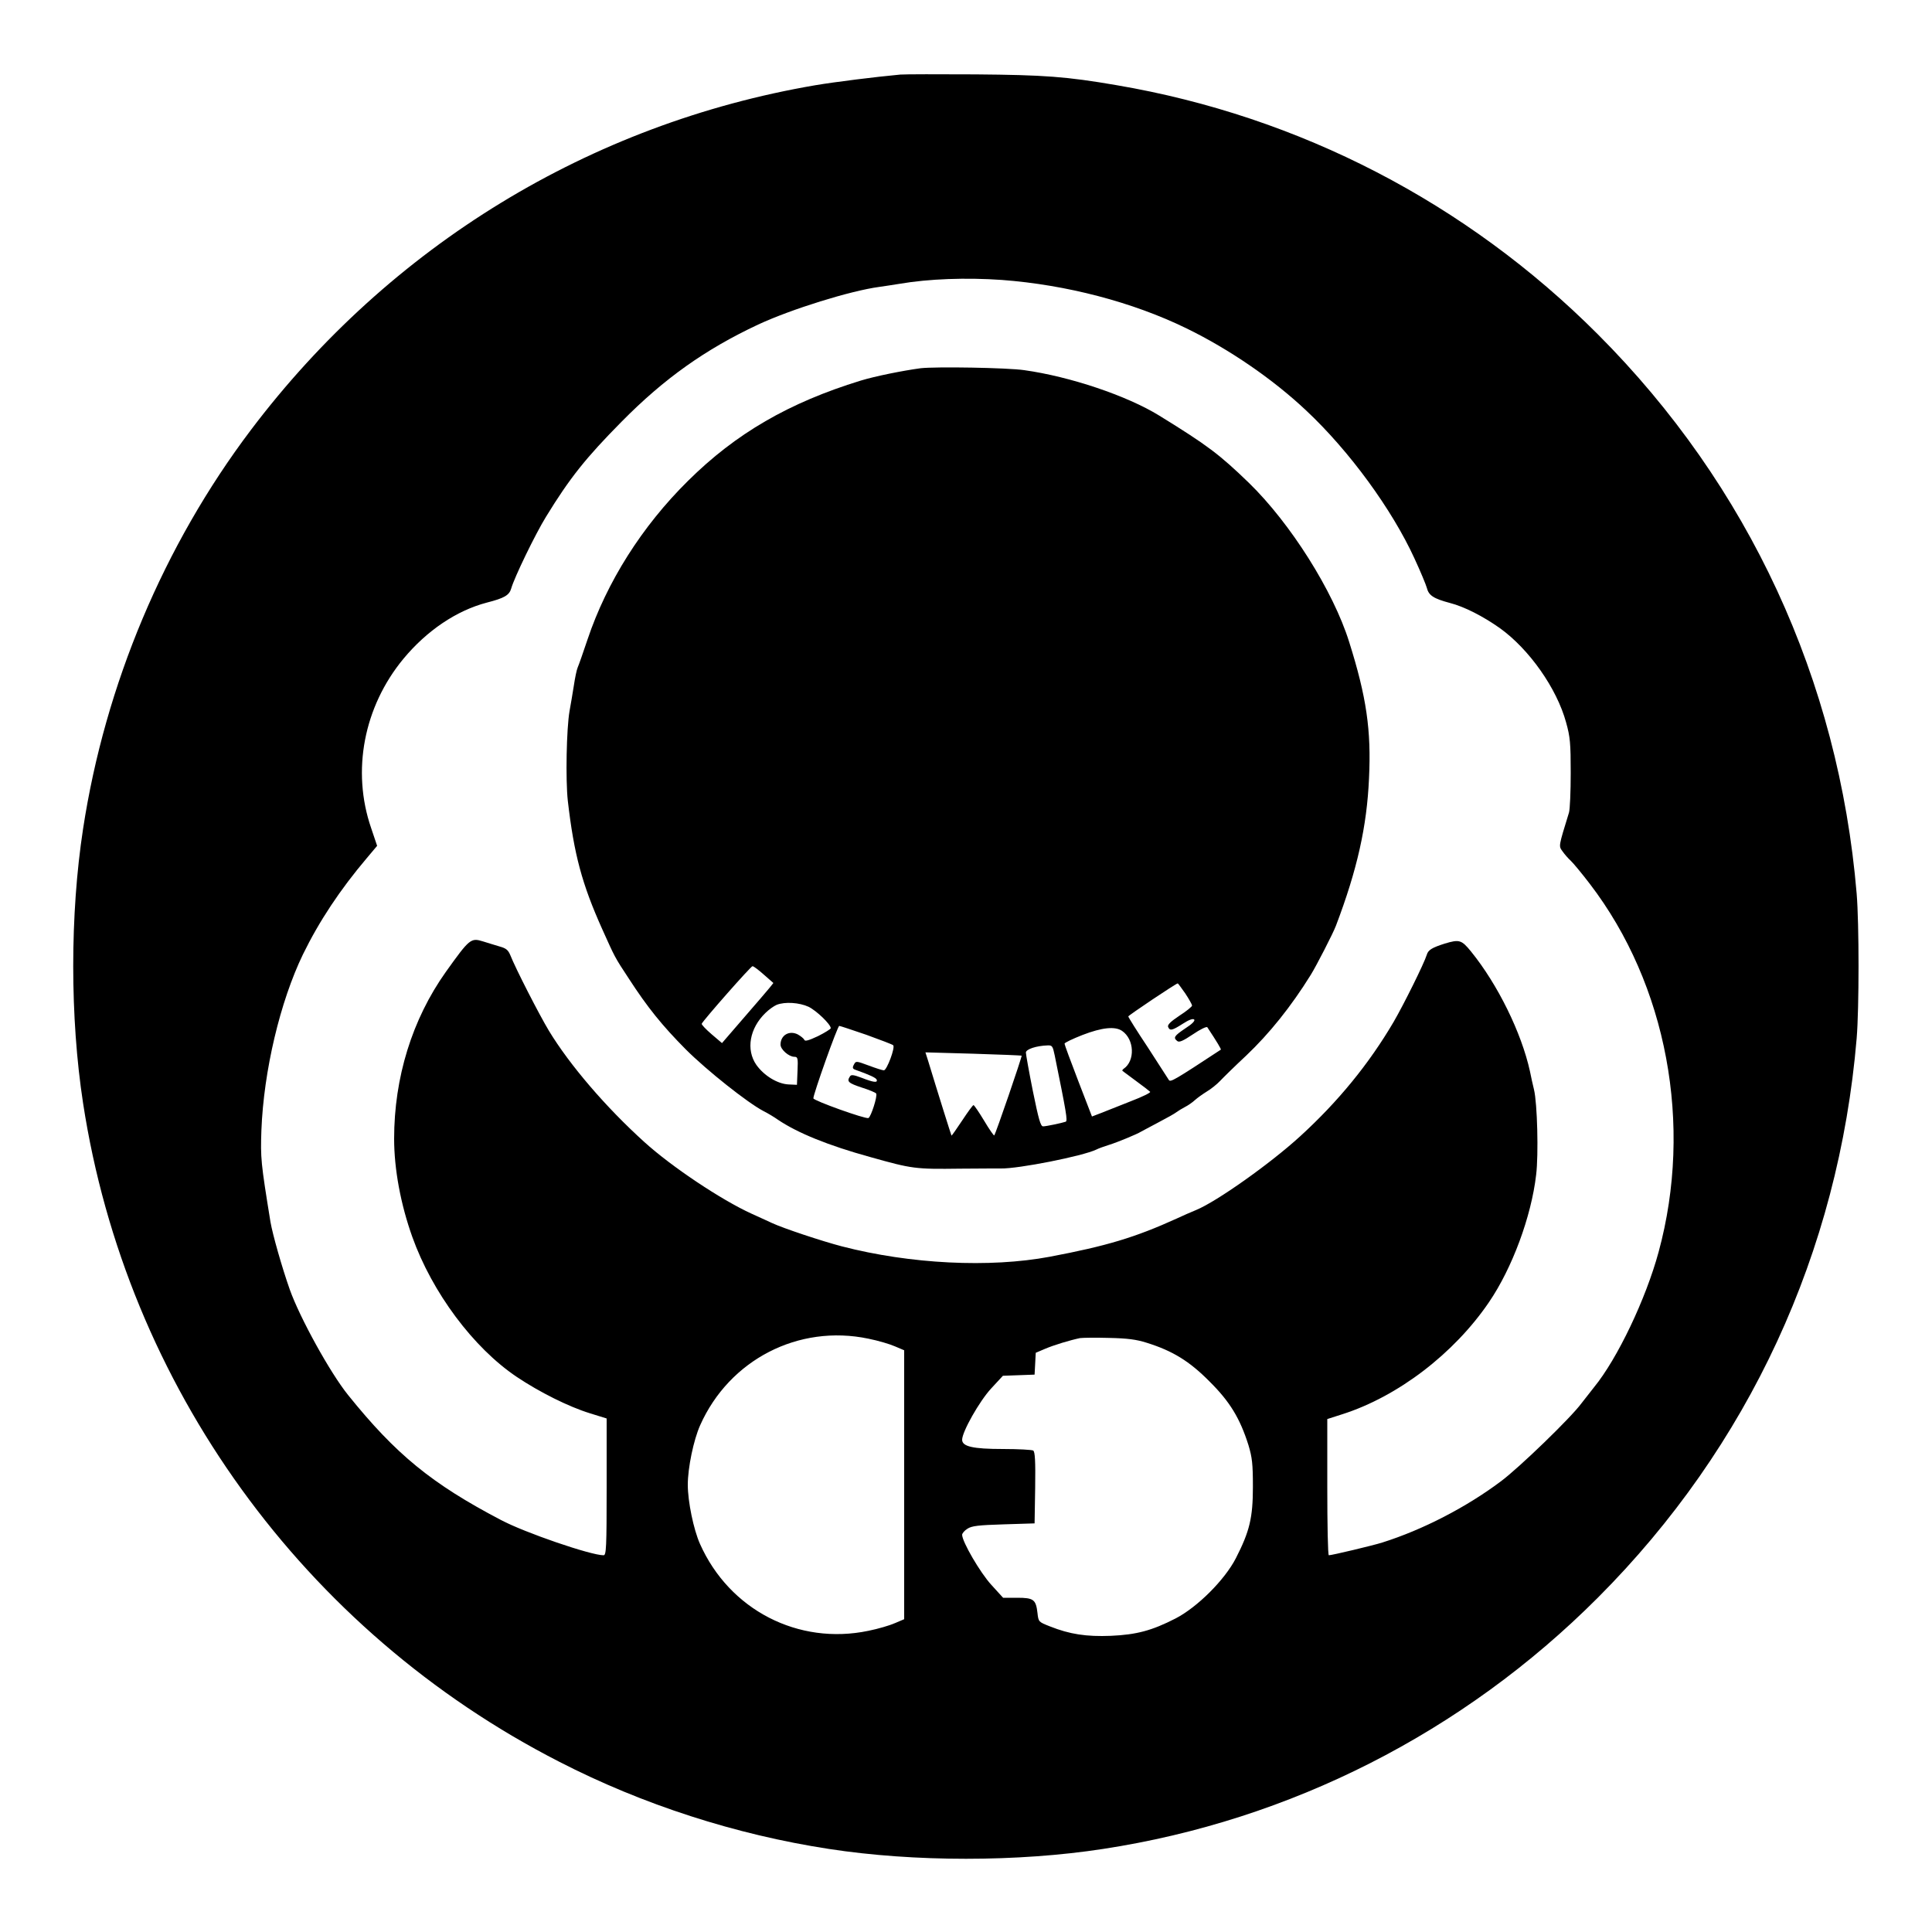
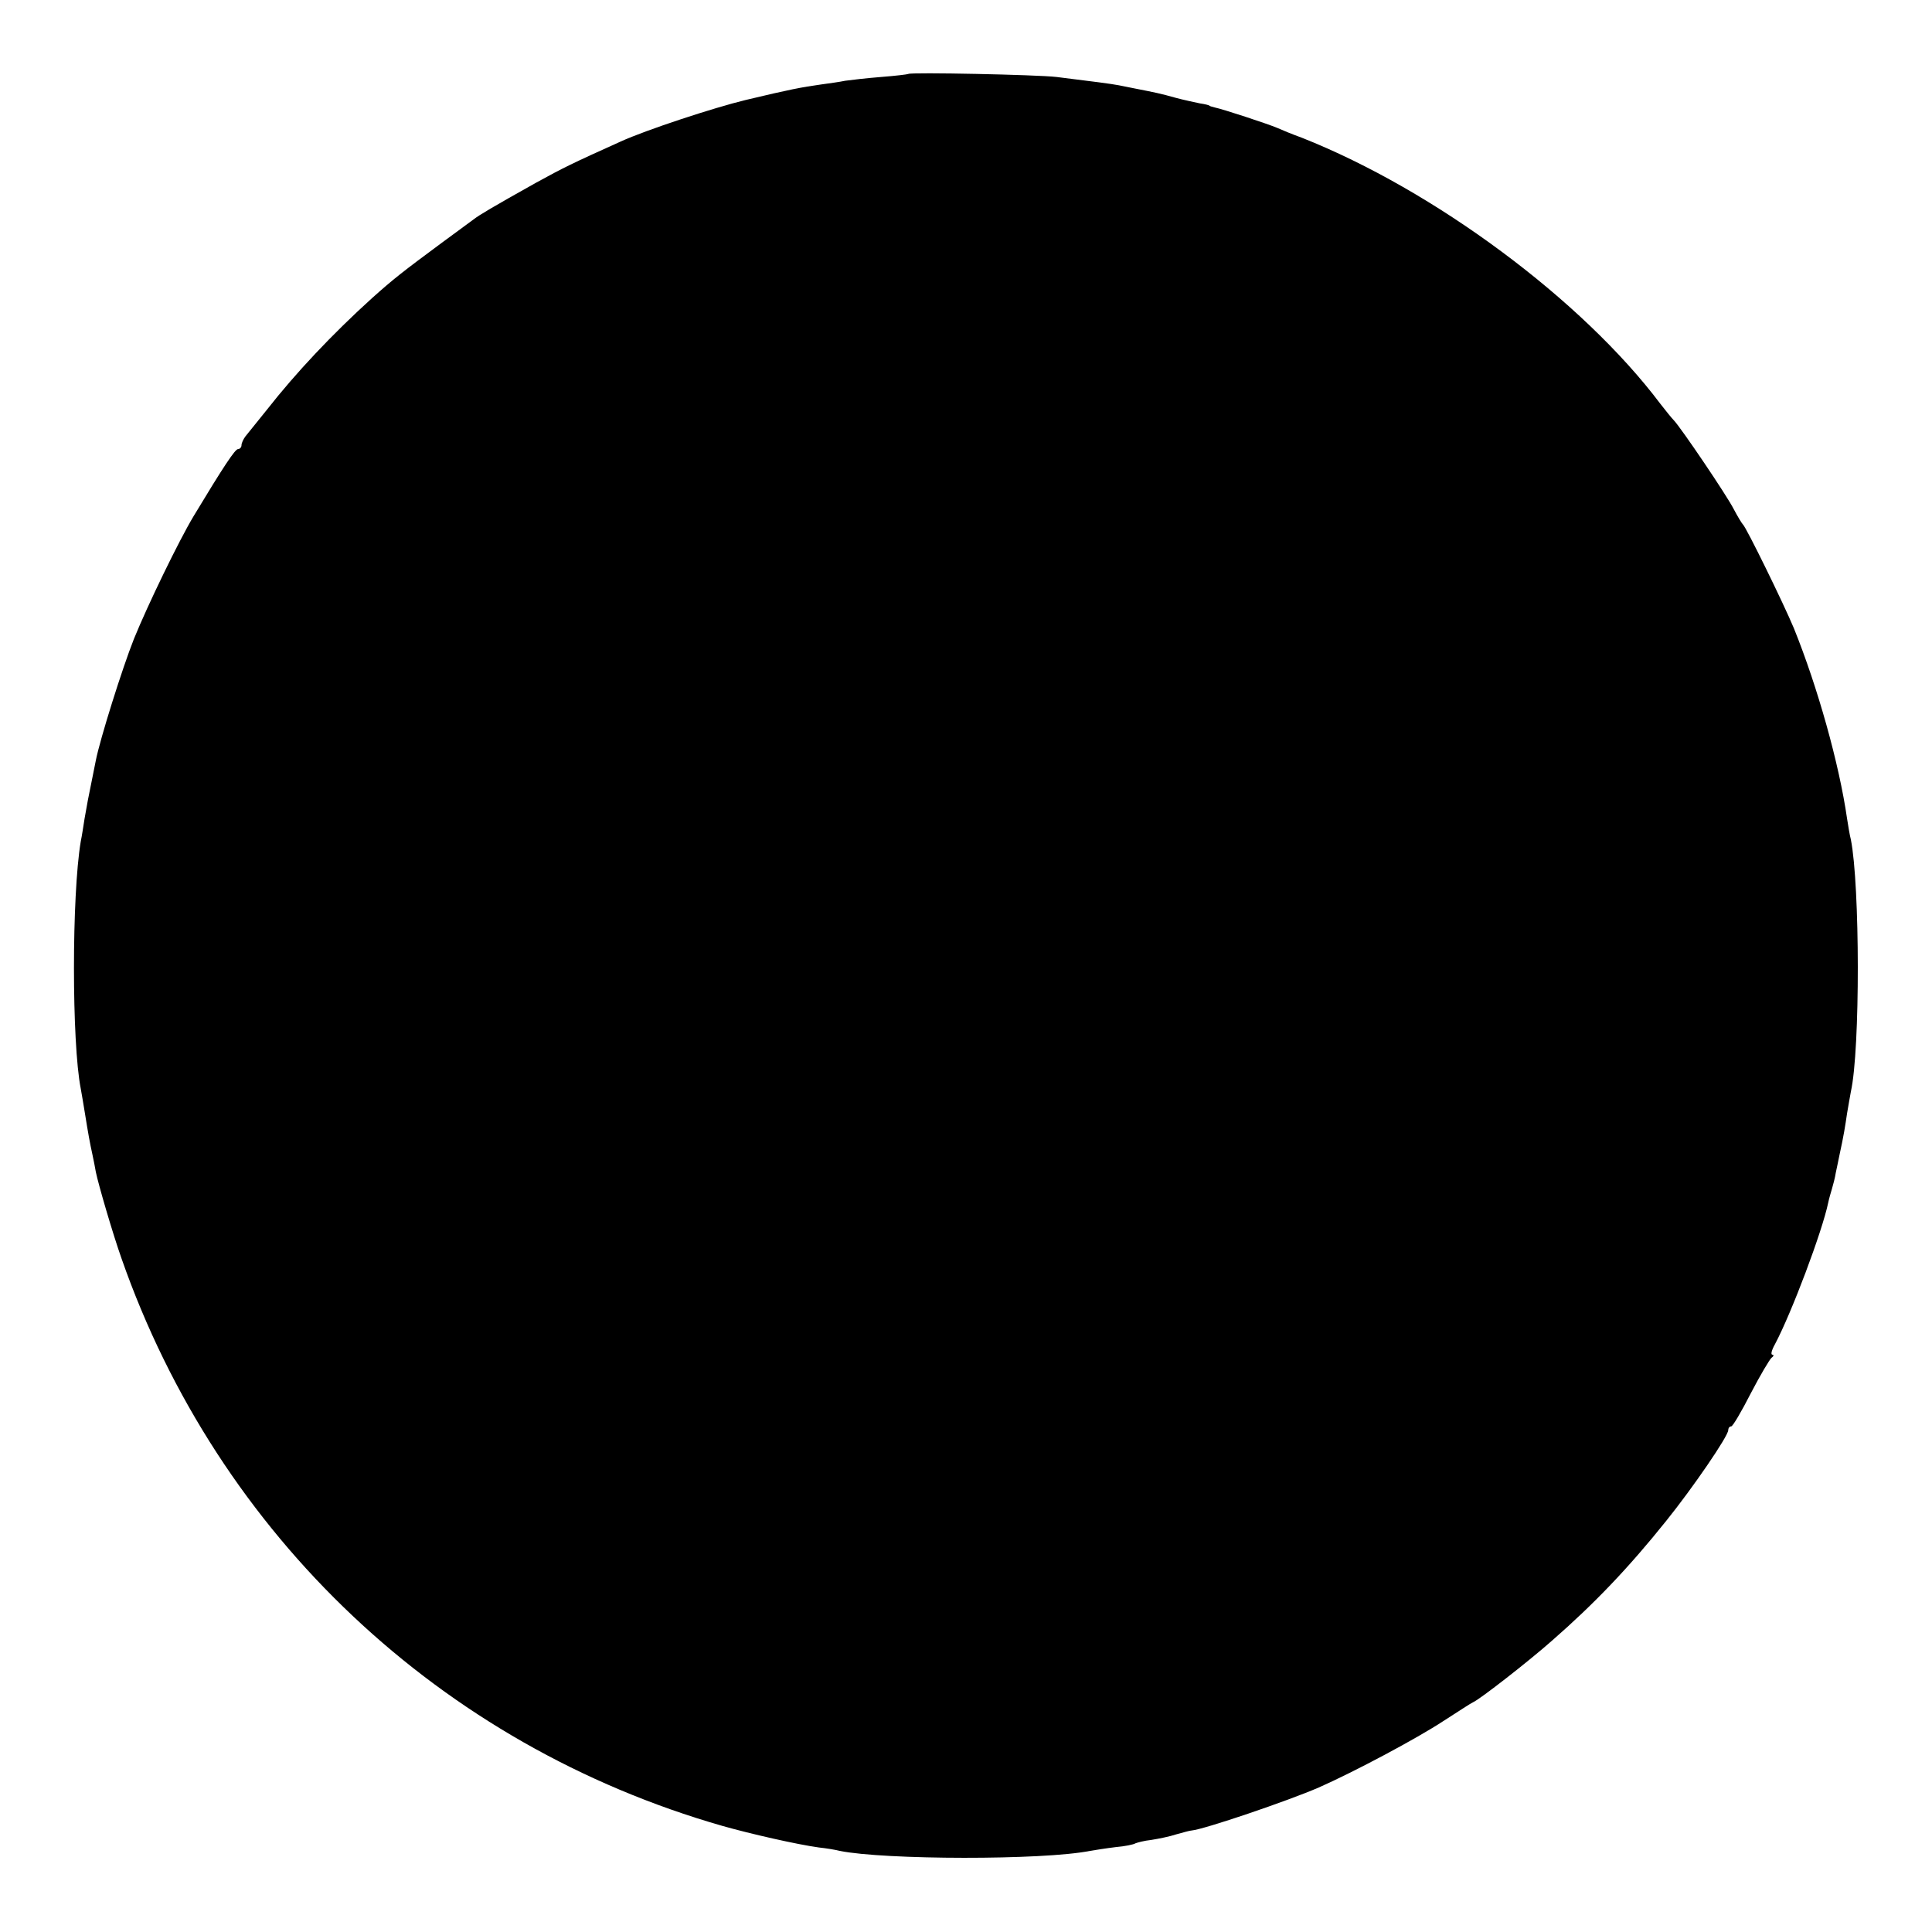
- <svg xmlns="http://www.w3.org/2000/svg" version="1.0" width="1000pt" height="1000pt" viewBox="0 0 1000 1000" preserveAspectRatio="xMidYMid meet">
-   <g transform="translate(0,1000) scale(0.1,-0.1)" fill="#000000" stroke="none">
-     <path d="M4660 9614 c-130 -12 -338 -38 -439 -55 -1167 -199 -2202 -831 -2922 -1784 -451 -597 -755 -1319 -869 -2065 -68 -442 -68 -978 0 -1420 224 -1461 1142 -2732 2465 -3409 432 -222 913 -377 1395 -451 442 -68 978 -68 1420 0 969 148 1864 603 2560 1300 781 782 1247 1789 1340 2895 13 155 13 595 0 750 -93 1106 -559 2113 -1340 2895 -679 680 -1544 1128 -2490 1289 -261 45 -376 53 -730 56 -190 1 -365 1 -390 -1z m526 -1063 c333 -25 675 -114 954 -250 222 -108 448 -263 621 -426 224 -210 444 -512 560 -765 32 -69 60 -137 64 -152 10 -40 34 -56 120 -79 74 -19 170 -68 258 -130 152 -109 295 -312 343 -488 21 -75 24 -108 24 -262 0 -97 -4 -189 -9 -205 -55 -179 -54 -172 -33 -201 11 -16 30 -37 42 -48 12 -11 57 -65 99 -120 399 -521 535 -1247 356 -1905 -66 -243 -213 -552 -334 -700 -20 -25 -49 -62 -65 -83 -55 -75 -322 -333 -417 -404 -180 -135 -405 -251 -614 -317 -47 -15 -261 -66 -277 -66 -5 0 -8 159 -8 353 l0 352 78 25 c288 92 578 314 759 580 120 176 219 443 244 659 13 106 6 371 -11 441 -6 25 -16 68 -21 95 -44 200 -167 450 -305 620 -49 60 -60 64 -136 41 -66 -21 -86 -33 -93 -58 -14 -45 -118 -255 -172 -348 -127 -216 -286 -411 -483 -591 -154 -141 -432 -338 -539 -382 -25 -10 -70 -30 -100 -44 -216 -98 -362 -142 -658 -198 -310 -58 -721 -38 -1076 54 -103 27 -302 93 -362 121 -11 5 -58 27 -105 48 -156 71 -414 243 -555 371 -199 180 -386 398 -494 576 -51 85 -172 321 -200 392 -11 26 -22 35 -55 44 -22 7 -61 18 -85 26 -64 20 -70 15 -193 -157 -175 -246 -268 -548 -268 -864 0 -158 34 -340 94 -508 103 -288 316 -574 541 -725 118 -79 268 -154 378 -188 l87 -27 0 -354 c0 -316 -2 -354 -16 -354 -66 0 -408 117 -532 183 -357 187 -543 339 -790 646 -93 115 -250 400 -302 546 -41 116 -89 286 -100 350 -50 308 -52 330 -47 475 12 308 97 666 215 910 84 172 192 335 331 499 l53 63 -31 92 c-102 296 -38 628 167 876 121 146 275 250 432 291 90 23 116 38 126 73 16 57 125 282 180 371 123 201 207 306 392 493 220 223 433 374 706 502 172 80 478 175 627 195 24 3 72 11 105 16 151 26 346 33 530 20z m-691 -5480 c50 -10 111 -28 138 -40 l47 -20 0 -696 0 -696 -47 -20 c-27 -12 -88 -30 -138 -40 -363 -76 -720 108 -872 450 -33 74 -63 219 -63 306 0 88 30 232 64 308 151 339 509 524 871 448z m1440 -21 c135 -42 222 -96 325 -200 106 -105 158 -191 202 -330 19 -64 23 -96 23 -215 0 -161 -17 -231 -88 -370 -58 -113 -200 -254 -312 -312 -123 -63 -202 -84 -335 -90 -127 -5 -213 8 -316 49 -58 23 -59 23 -64 69 -8 70 -20 79 -105 79 l-73 0 -61 67 c-57 62 -151 223 -151 259 0 7 12 22 27 31 22 15 57 19 188 23 l160 5 3 184 c2 141 -1 186 -10 193 -7 4 -77 8 -156 8 -157 0 -212 13 -212 48 0 41 89 199 150 265 l61 66 82 3 82 3 3 56 3 57 47 20 c46 20 133 46 182 56 14 2 81 3 150 1 95 -2 142 -8 195 -25z" />
-     <path d="M4765 8094 c-90 -12 -235 -41 -310 -64 -371 -114 -646 -273 -894 -519 -238 -235 -420 -523 -520 -821 -23 -69 -46 -134 -51 -145 -5 -11 -14 -54 -20 -95 -7 -41 -16 -100 -22 -130 -16 -91 -21 -357 -9 -465 32 -277 73 -430 178 -664 67 -149 64 -144 137 -255 97 -150 174 -245 295 -367 110 -110 322 -278 403 -320 20 -10 54 -30 75 -45 101 -68 260 -133 478 -193 217 -61 232 -63 465 -60 102 1 196 1 210 1 91 -2 424 64 495 98 11 6 40 16 65 24 45 14 146 56 165 68 6 3 46 25 90 48 44 23 87 47 95 54 8 6 28 18 43 26 16 8 39 24 52 36 12 11 40 31 61 44 22 13 53 38 69 55 17 18 77 77 135 131 120 114 232 253 335 419 29 47 115 214 130 254 110 290 160 513 171 763 12 248 -13 421 -103 706 -82 262 -303 613 -519 823 -152 147 -214 194 -464 348 -167 103 -462 202 -698 235 -88 13 -459 19 -537 10z m-811 -3139 l49 -43 -19 -24 c-11 -13 -70 -83 -133 -155 l-114 -132 -54 46 c-29 25 -52 49 -51 54 7 17 254 298 263 298 6 0 32 -20 59 -44z m2181 -97 c19 -29 35 -57 35 -63 0 -5 -29 -29 -65 -52 -45 -30 -63 -47 -59 -58 9 -22 21 -19 76 16 32 21 53 28 59 22 6 -6 -10 -23 -46 -46 -58 -39 -63 -48 -42 -65 10 -9 30 0 81 34 38 26 71 42 75 37 49 -74 73 -114 70 -116 -239 -157 -261 -170 -269 -157 -5 8 -54 84 -109 169 -56 84 -101 156 -101 160 0 5 247 171 256 171 2 0 19 -24 39 -52z m-1950 -69 c41 -20 115 -91 115 -111 0 -4 -30 -23 -66 -41 -49 -23 -68 -28 -71 -19 -3 7 -18 19 -34 28 -44 22 -89 -4 -89 -53 0 -25 43 -63 72 -63 17 0 19 -7 16 -72 l-3 -73 -44 2 c-57 3 -126 45 -166 101 -55 79 -35 190 47 269 18 18 44 36 58 42 43 17 117 12 165 -10z m299 -145 c72 -26 135 -50 139 -54 12 -11 -33 -130 -48 -130 -7 0 -42 11 -79 25 -65 24 -66 24 -76 5 -9 -16 -7 -22 7 -27 76 -27 108 -42 111 -52 5 -16 -16 -14 -77 10 -43 16 -56 18 -62 7 -17 -26 -8 -34 61 -57 38 -12 72 -26 75 -31 8 -13 -27 -121 -40 -127 -16 -6 -284 90 -285 102 -1 20 125 375 134 375 4 0 67 -21 140 -46z m1324 20 c64 -44 68 -155 8 -196 -6 -4 -8 -9 -6 -11 3 -2 34 -25 70 -52 36 -26 69 -52 73 -56 5 -4 -40 -26 -100 -49 -59 -23 -129 -51 -154 -61 l-47 -18 -71 184 c-39 101 -71 188 -71 193 0 5 42 25 93 45 101 39 169 46 205 21z m-349 -126 c60 -295 68 -340 57 -344 -21 -7 -101 -24 -117 -24 -13 0 -23 36 -53 183 -20 100 -36 190 -36 199 0 17 53 35 112 37 24 1 27 -3 37 -51z m-171 -2 c3 -4 -135 -407 -142 -413 -2 -2 -26 32 -52 76 -27 45 -52 81 -55 81 -4 0 -30 -36 -59 -80 -29 -44 -54 -79 -55 -78 -2 3 -70 219 -121 387 l-14 44 248 -7 c136 -4 248 -9 250 -10z" />
+ <svg xmlns="http://www.w3.org/2000/svg" version="1.0" width="512pt" height="512pt" viewBox="0 0 512 512" preserveAspectRatio="xMidYMid meet">
+   <g transform="translate(0,512) scale(0.1,-0.1)" fill="#000000" stroke="none">
+     <path d="M2407 4924 c-1 -1 -33 -5 -72 -8 -38 -3 -81 -8 -95 -10 -14 -3 -43 -7 -65 -10 -50 -7 -82 -13 -199 -41 -83 -20 -263 -79 -331 -110 -129 -58 -153 -70 -224 -109 -118 -66 -151 -86 -164 -96 -7 -5 -46 -34 -87 -64 -104 -77 -127 -95 -184 -146 -105 -95 -202 -198 -278 -295 -27 -33 -52 -65 -58 -72 -5 -7 -10 -17 -10 -23 0 -5 -4 -10 -9 -10 -8 0 -39 -47 -118 -178 -39 -65 -121 -234 -158 -325 -31 -78 -90 -266 -101 -322 -2 -11 -6 -31 -9 -45 -10 -48 -15 -75 -21 -110 -3 -19 -7 -46 -10 -60 -24 -143 -24 -533 0 -655 2 -11 7 -40 11 -65 9 -56 13 -78 20 -110 3 -14 7 -34 9 -46 7 -34 45 -164 68 -229 257 -735 846 -1290 1593 -1504 74 -21 197 -49 255 -57 19 -2 44 -6 55 -9 119 -24 539 -25 664 0 12 2 43 7 68 10 24 2 48 7 52 10 5 2 23 7 42 9 19 3 49 9 67 15 18 5 36 10 40 10 33 3 254 78 337 114 95 42 260 130 330 176 39 25 74 48 79 50 17 7 148 109 210 164 111 97 202 192 302 317 70 87 164 224 164 240 0 5 3 10 8 10 4 0 27 39 52 88 25 48 50 90 55 94 6 4 6 8 2 8 -5 0 -2 12 7 28 44 83 125 298 141 375 2 10 7 27 10 37 3 10 8 29 10 42 3 13 7 34 10 48 11 50 15 76 20 110 3 19 8 45 10 57 25 112 24 547 0 668 -3 11 -7 36 -10 55 -21 146 -78 349 -141 505 -28 67 -126 267 -135 275 -3 3 -14 21 -24 40 -18 36 -140 216 -159 236 -6 6 -22 26 -36 44 -207 275 -599 566 -950 705 -25 9 -54 21 -65 26 -26 11 -145 50 -165 54 -8 2 -15 4 -15 5 0 1 -11 4 -25 6 -14 3 -43 9 -65 15 -39 11 -54 14 -105 24 -14 3 -34 7 -45 9 -21 4 -68 10 -165 22 -50 6 -388 13 -393 8z" />
  </g>
</svg>
